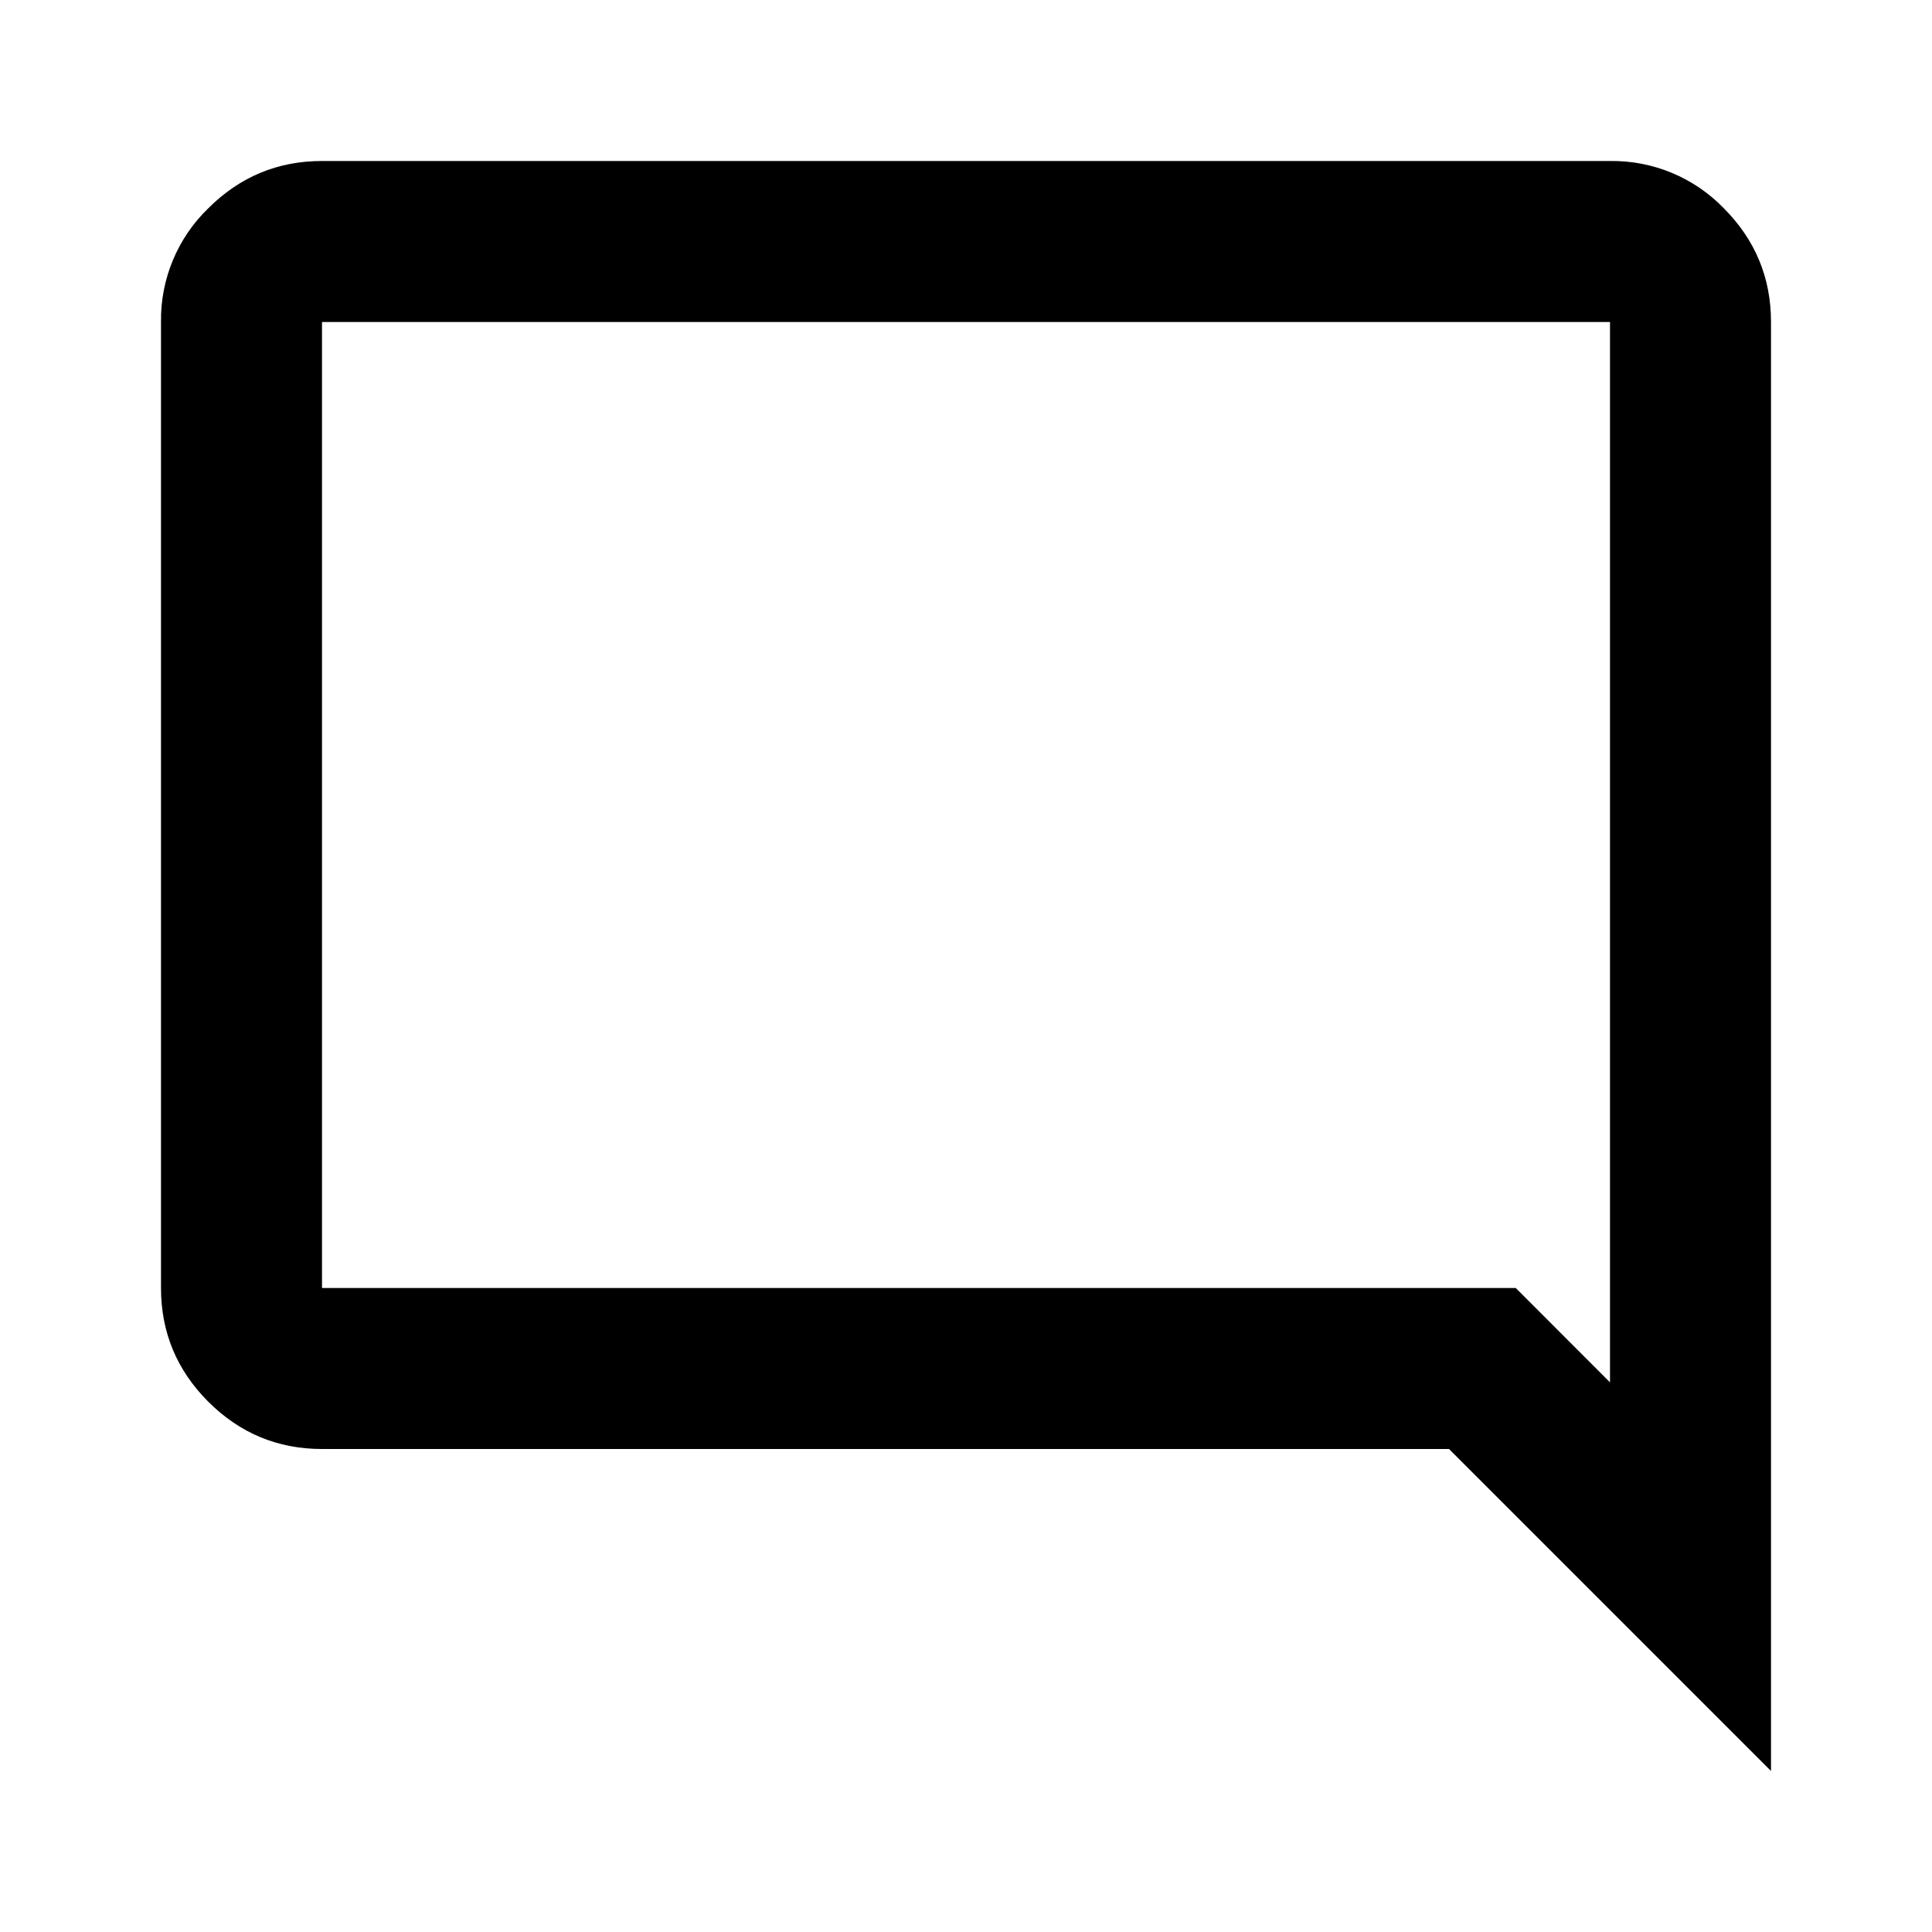
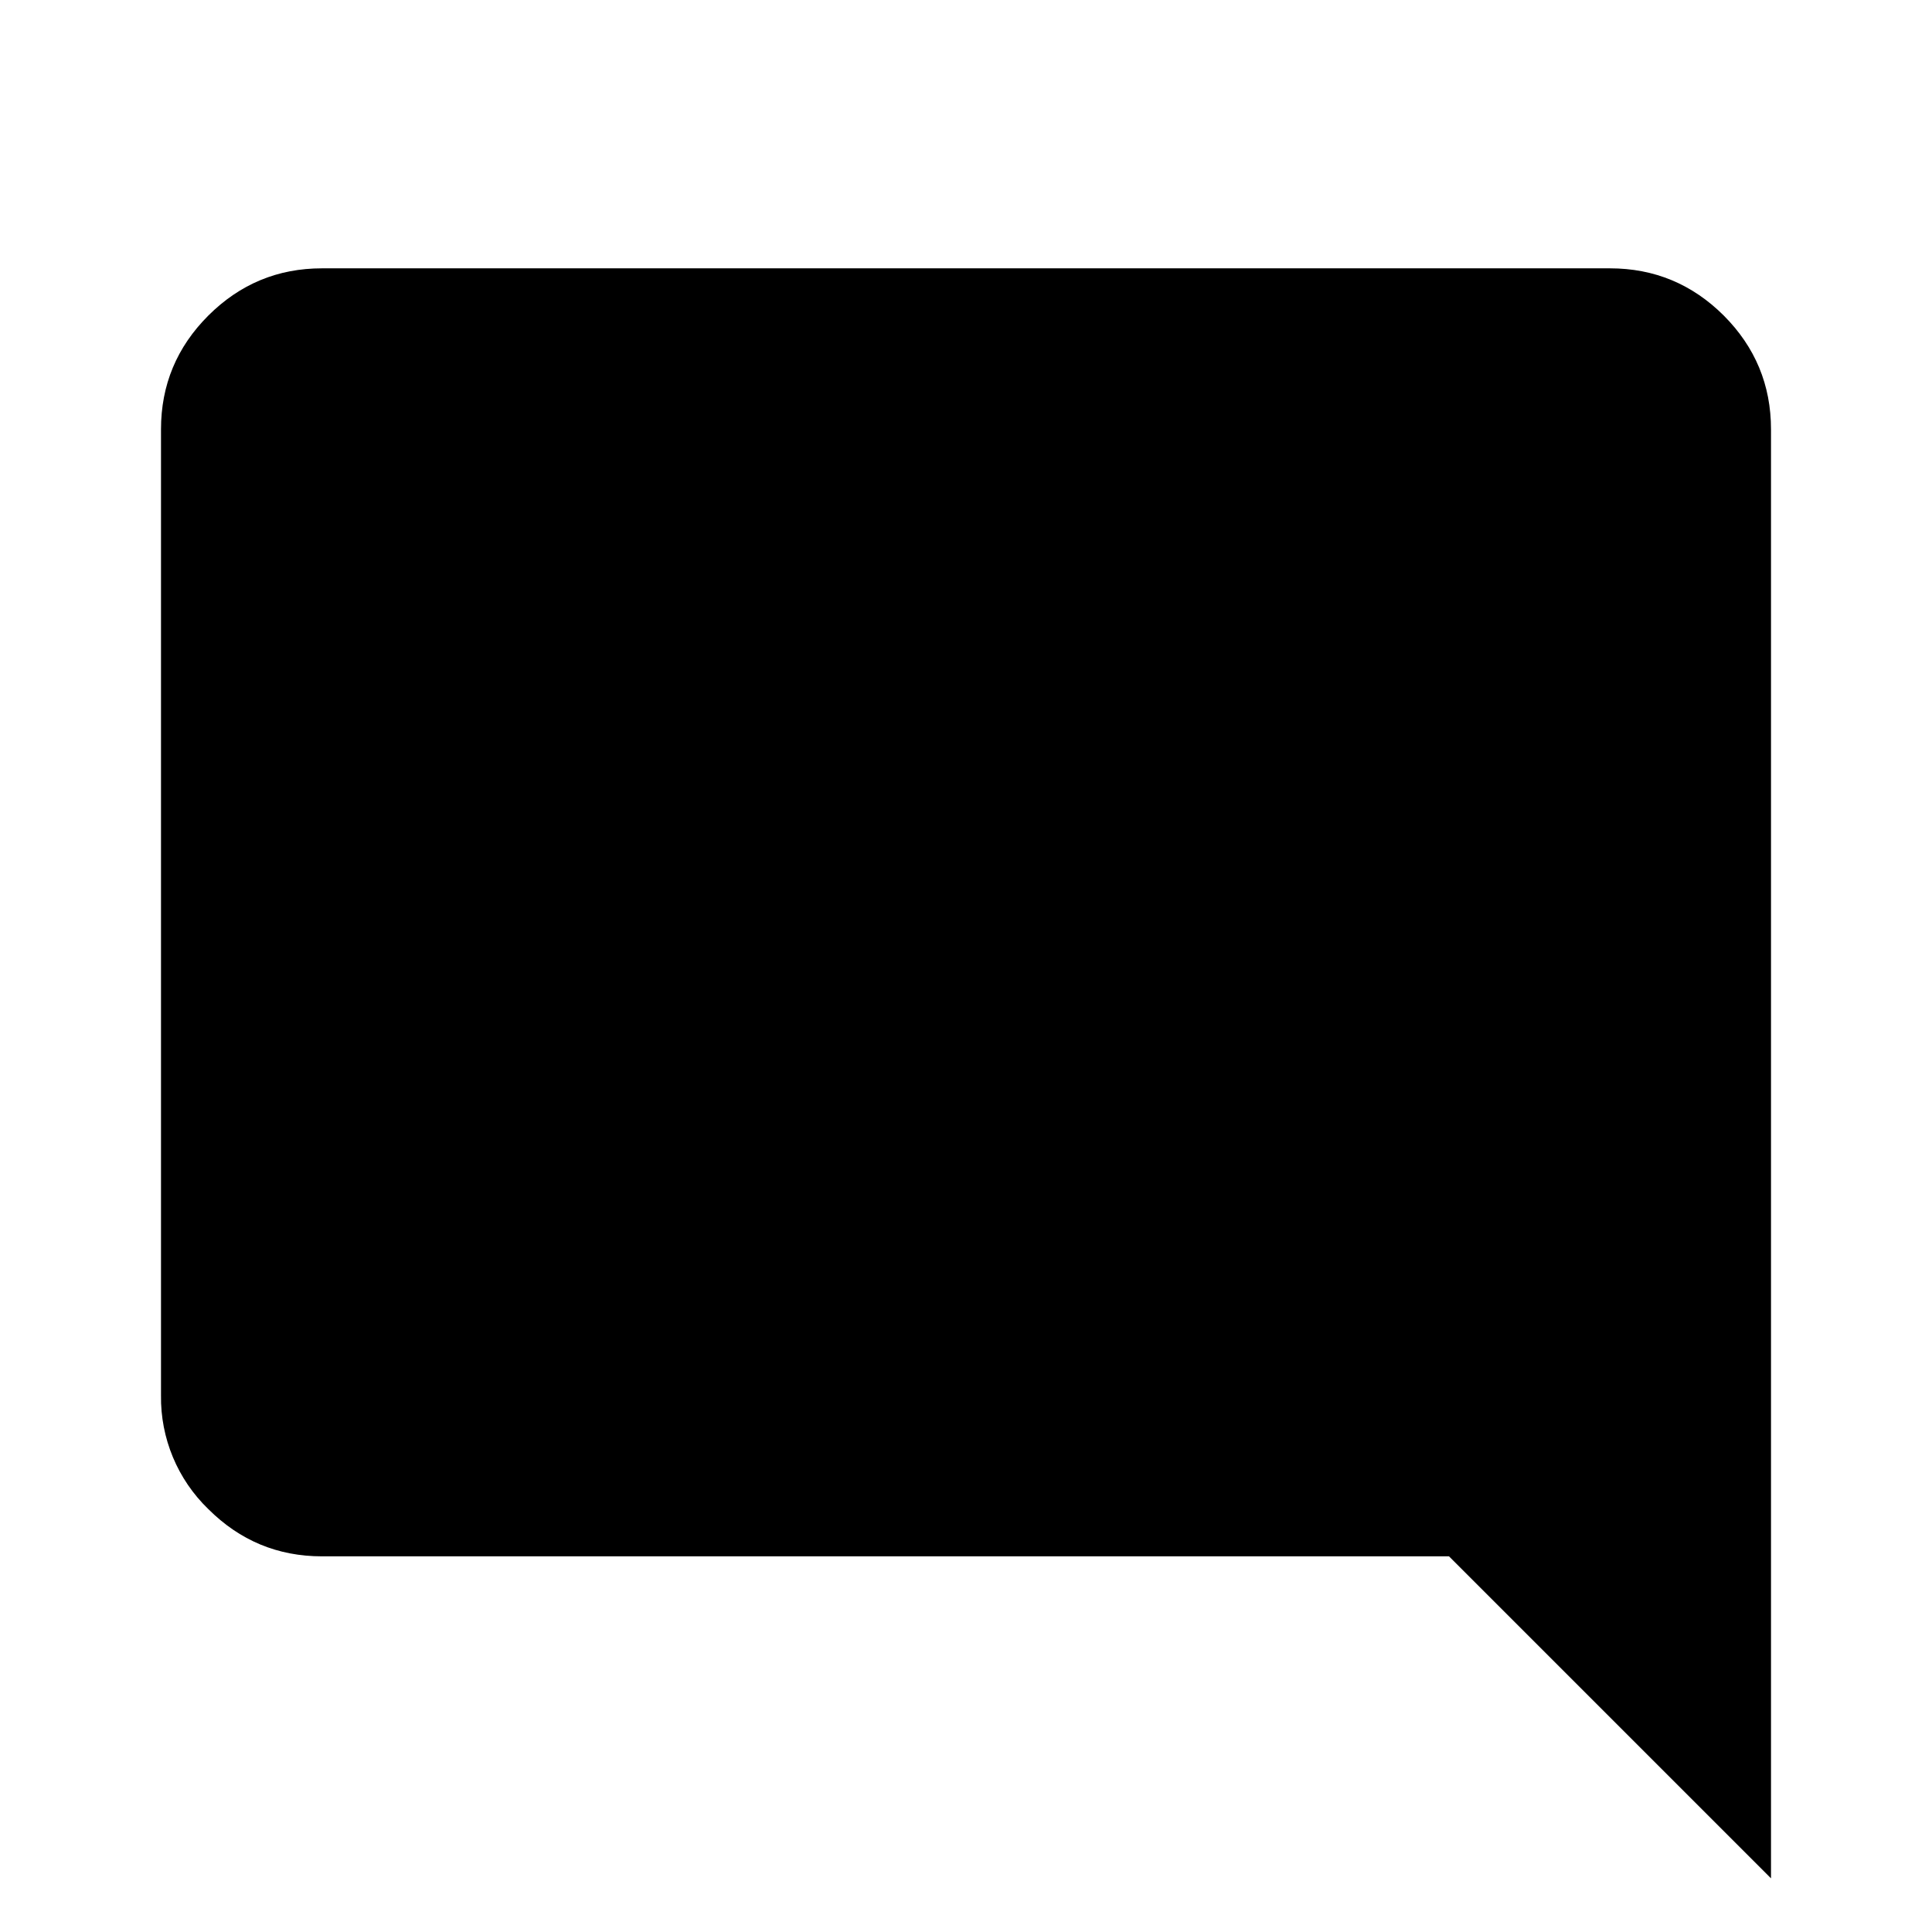
<svg xmlns="http://www.w3.org/2000/svg" width="18" height="18" viewBox="0 0 18 18">
-   <path fill-rule="evenodd" d="M13.5 13.5l3 3V3c0-.413-.147-.766-.44-1.06A1.446 1.446 0 0015 1.5H3c-.413 0-.765.147-1.059.44A1.445 1.445 0 001.5 3v9c0 .412.147.766.441 1.06.294.293.646.44 1.059.44h10.5zM14.998 3H3.002L3 3.004v8.994l.002.002h11.12l.878.879V3h-.003z" clip-rule="evenodd" />
+   <path d="M16.5 17.5l-3-3H3c-.413 0-.765-.147-1.059-.44A1.445 1.445 0 011.5 13V4c0-.413.147-.766.441-1.06.294-.293.646-.44 1.059-.44h12c.412 0 .766.147 1.06.44.293.294.44.647.44 1.06v13.5z" />
</svg>
